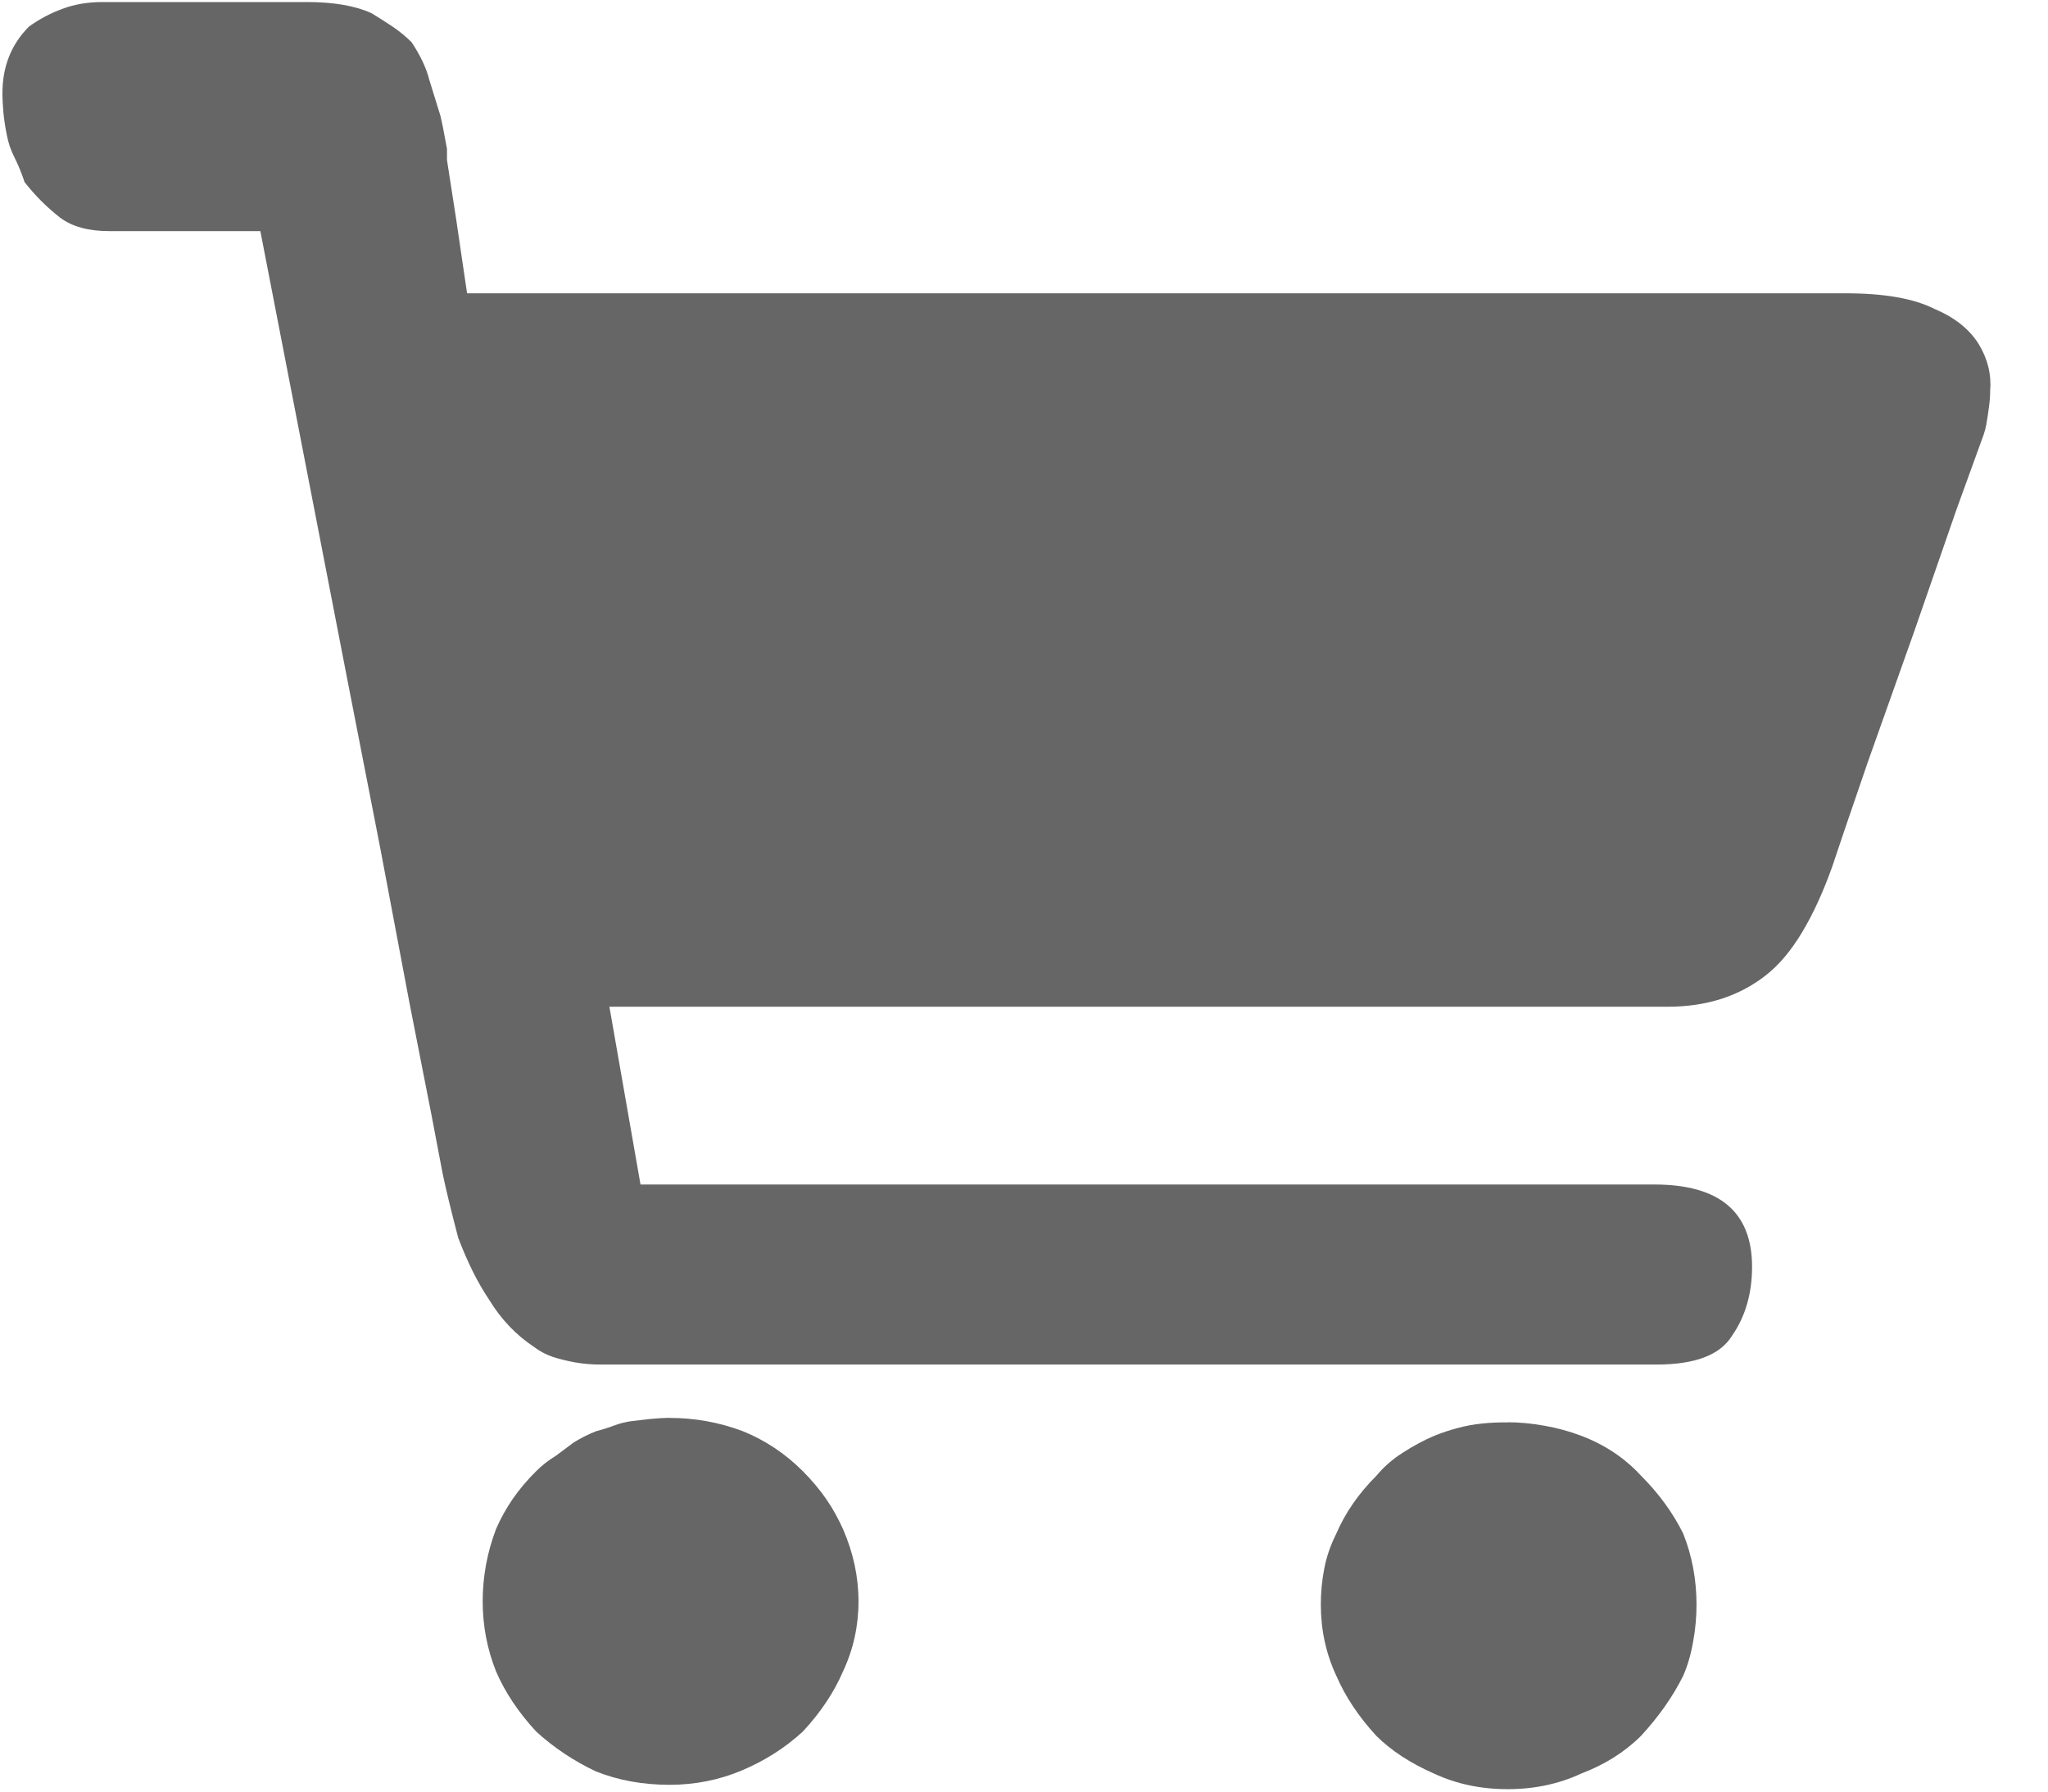
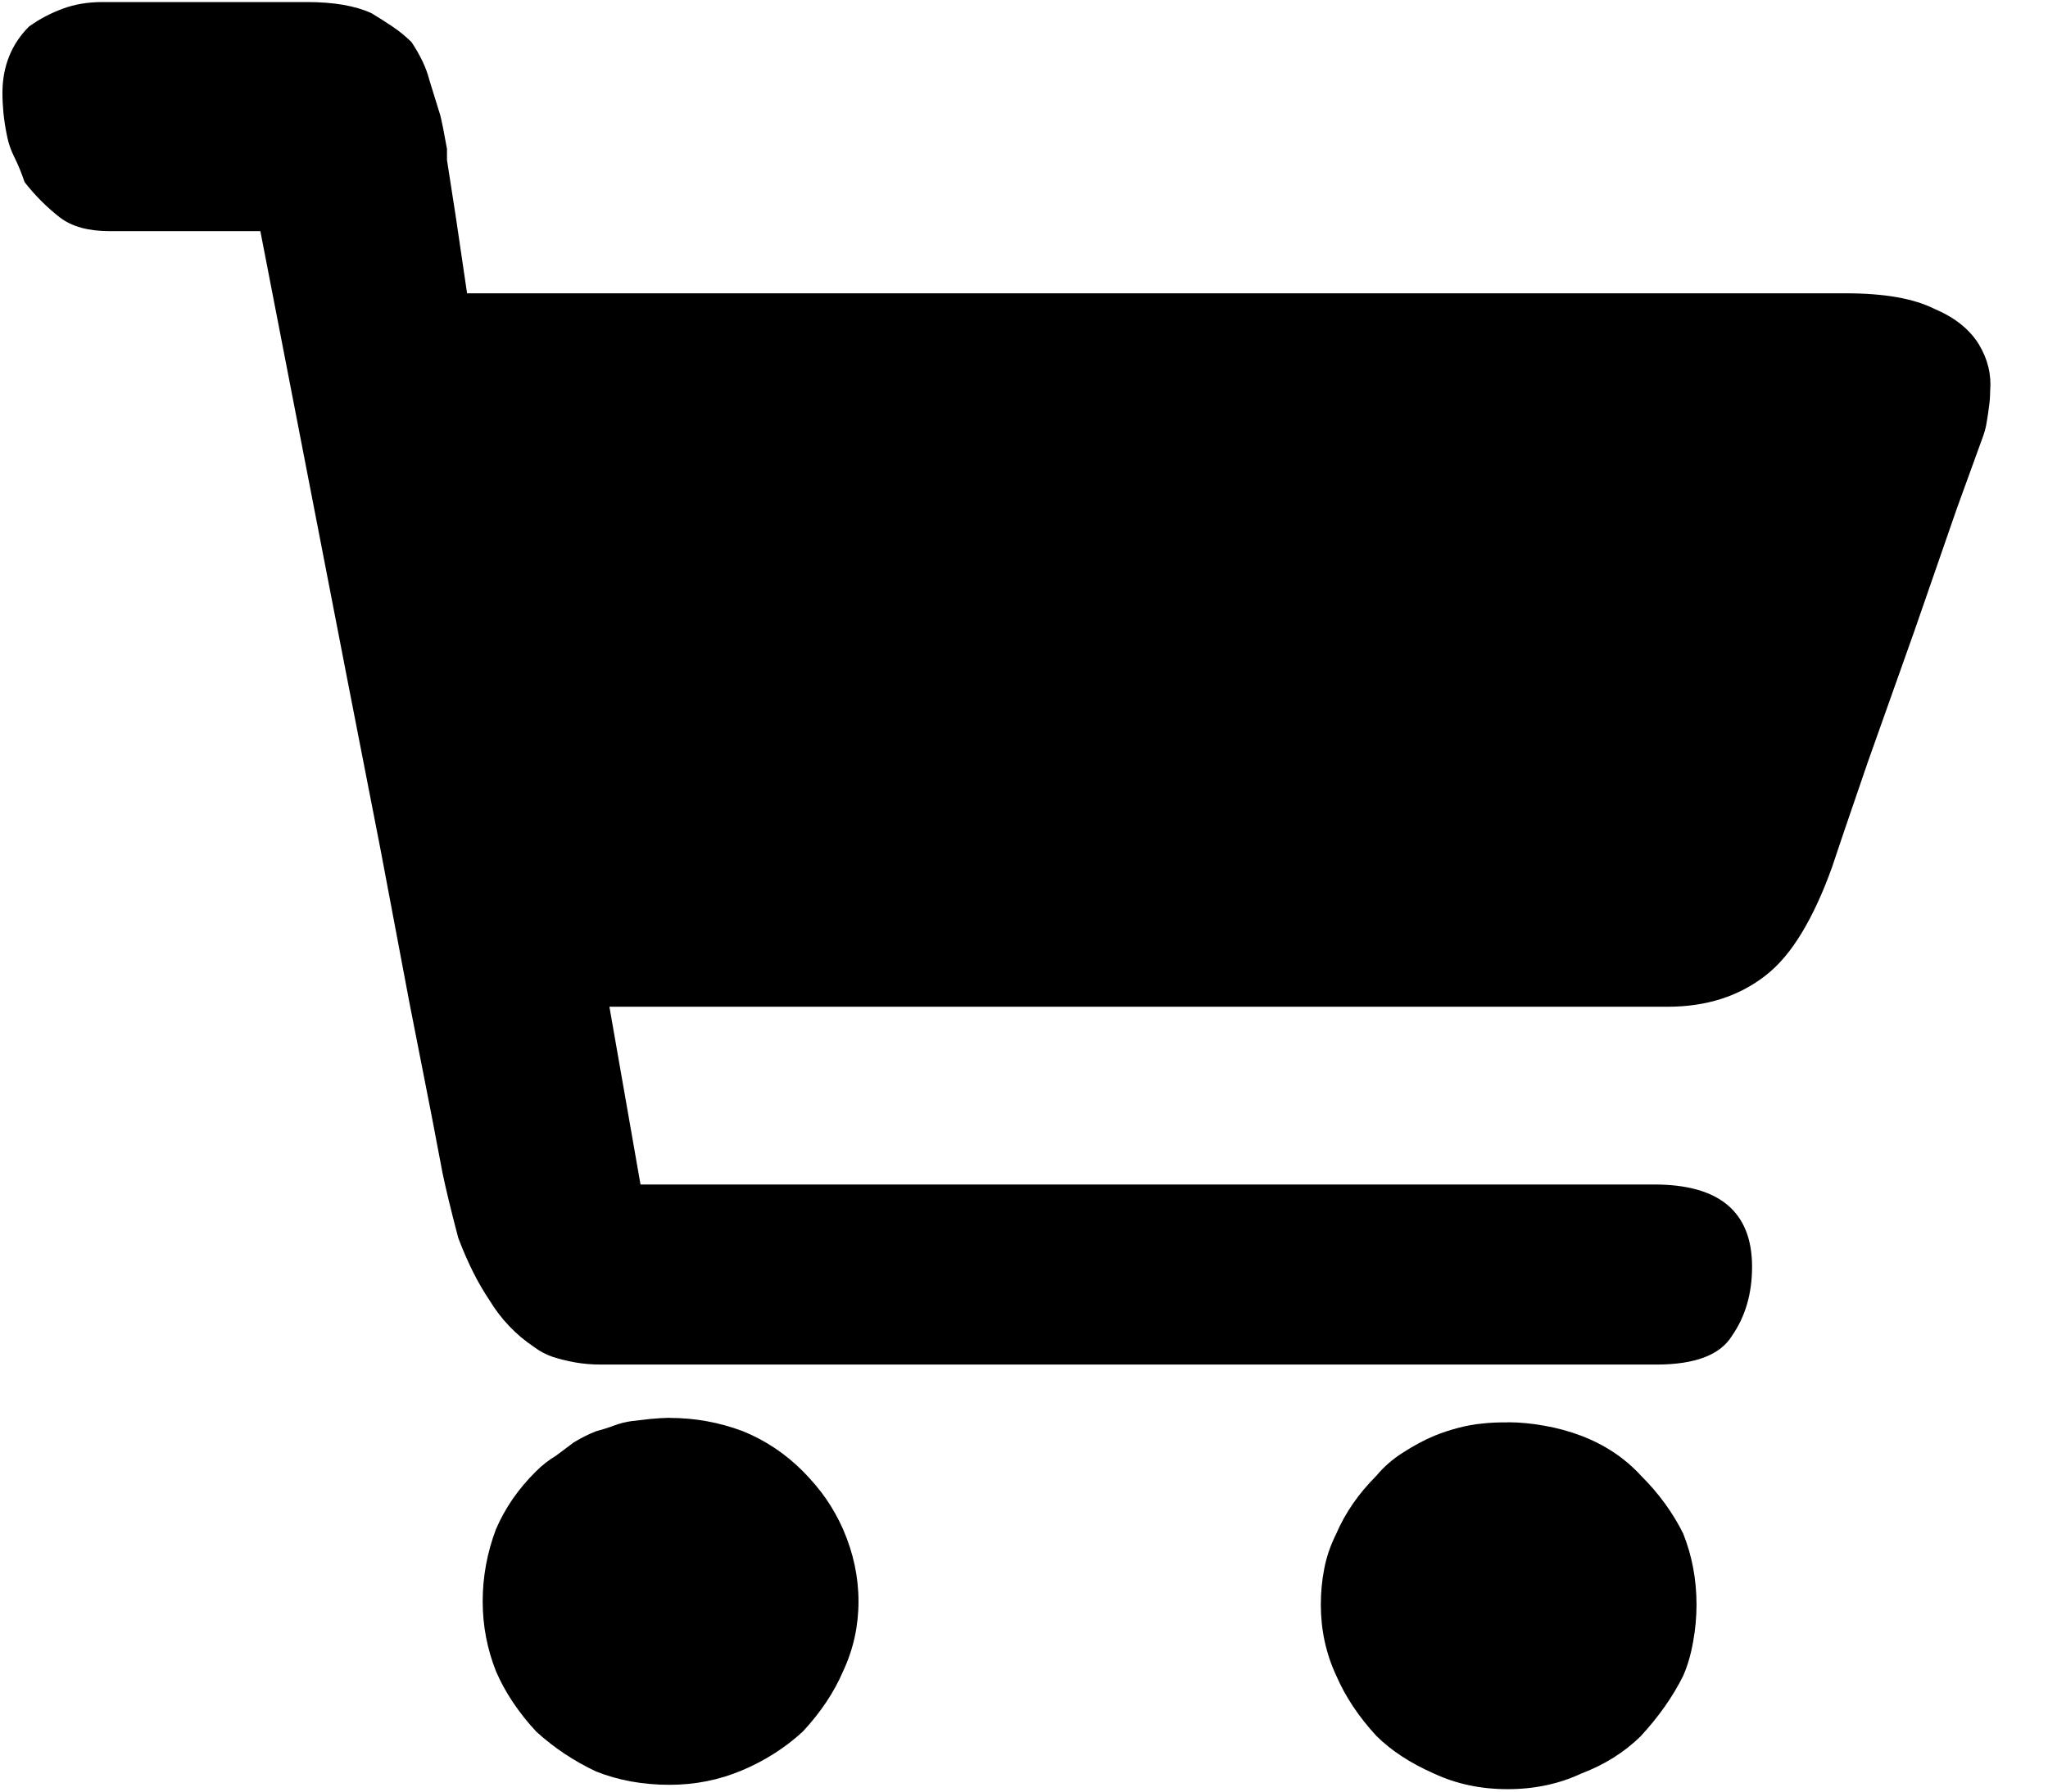
<svg xmlns="http://www.w3.org/2000/svg" width="16px" height="14px" viewBox="0 0 16 14" version="1.1">
  <defs />
-   <g id="Symbols" stroke="none" stroke-width="1" fill="none" fill-rule="evenodd">
-     <g id="底部导航" transform="translate(-225, -8)" fill="#666666">
+   <g id="Symbols" stroke="none" stroke-width="1" fill-rule="evenodd">
+     <g id="底部导航" transform="translate(-225, -8)">
      <g id="Group">
        <g id="购买量" transform="translate(225, 8)">
          <g id="Group">
            <path d="M6.455,11.714 C6.403,11.639 6.342,11.567 6.273,11.497 C6.134,11.358 5.977,11.254 5.804,11.184 C5.619,11.114 5.427,11.08 5.231,11.08 L5.23,11.079 C5.184,11.08 5.135,11.083 5.082,11.088 C5.03,11.094 4.981,11.1 4.934,11.105 C4.888,11.111 4.842,11.123 4.796,11.14 C4.749,11.158 4.703,11.172 4.657,11.184 C4.598,11.207 4.541,11.236 4.483,11.271 L4.344,11.375 C4.286,11.41 4.234,11.451 4.188,11.497 C4.118,11.566 4.057,11.639 4.005,11.714 C3.953,11.79 3.91,11.868 3.875,11.949 C3.805,12.134 3.771,12.323 3.771,12.513 C3.771,12.704 3.806,12.886 3.875,13.06 C3.945,13.223 4.049,13.379 4.188,13.53 C4.327,13.657 4.483,13.761 4.657,13.843 C4.831,13.912 5.022,13.947 5.231,13.947 C5.428,13.947 5.616,13.91 5.795,13.835 C5.975,13.759 6.134,13.658 6.273,13.53 C6.412,13.38 6.516,13.224 6.586,13.061 C6.667,12.888 6.707,12.706 6.707,12.514 C6.707,12.323 6.667,12.135 6.586,11.949 C6.55,11.868 6.507,11.79 6.455,11.714 L6.455,11.714 L6.455,11.714 L6.455,11.714 Z" id="Shape" />
            <path d="M15.46,2.691 C15.425,2.634 15.379,2.582 15.321,2.535 C15.264,2.489 15.194,2.448 15.113,2.414 C14.951,2.332 14.72,2.292 14.419,2.292 L14.418,2.292 L3.649,2.292 L3.562,1.701 L3.492,1.25 L3.492,1.163 C3.469,1.035 3.452,0.949 3.44,0.902 L3.354,0.624 C3.331,0.532 3.284,0.433 3.215,0.329 C3.168,0.283 3.119,0.243 3.067,0.208 C3.015,0.173 2.96,0.138 2.902,0.103 C2.775,0.045 2.607,0.016 2.398,0.016 L0.801,0.016 C0.685,0.016 0.58,0.034 0.488,0.069 C0.395,0.103 0.308,0.149 0.227,0.207 C0.088,0.346 0.019,0.52 0.019,0.728 C0.019,0.775 0.022,0.827 0.027,0.884 C0.033,0.942 0.042,1 0.054,1.058 C0.065,1.117 0.085,1.175 0.114,1.232 C0.143,1.29 0.169,1.354 0.192,1.423 C0.274,1.528 0.366,1.62 0.47,1.701 C0.563,1.771 0.691,1.806 0.853,1.806 L2.034,1.806 L2.711,5.297 L2.972,6.634 L3.198,7.832 L3.372,8.718 L3.458,9.17 C3.482,9.285 3.522,9.453 3.58,9.673 C3.615,9.766 3.653,9.853 3.693,9.934 C3.733,10.015 3.777,10.09 3.823,10.159 C3.915,10.31 4.031,10.431 4.17,10.524 C4.216,10.559 4.266,10.585 4.318,10.603 C4.371,10.62 4.428,10.634 4.492,10.646 C4.555,10.657 4.622,10.663 4.691,10.663 L12.941,10.663 C13.243,10.663 13.44,10.588 13.532,10.437 C13.636,10.287 13.688,10.107 13.688,9.899 C13.688,9.471 13.434,9.256 12.924,9.256 L5.004,9.256 L4.761,7.867 L13.028,7.867 C13.329,7.867 13.584,7.786 13.792,7.624 C13.897,7.543 13.992,7.43 14.079,7.285 C14.166,7.14 14.244,6.969 14.314,6.773 C14.348,6.668 14.441,6.396 14.592,5.956 L14.956,4.931 L15.287,3.976 L15.495,3.403 C15.507,3.368 15.516,3.334 15.521,3.299 C15.527,3.264 15.533,3.226 15.538,3.186 C15.544,3.145 15.548,3.102 15.548,3.056 C15.559,2.929 15.53,2.807 15.46,2.691 L15.46,2.691 L15.46,2.691 L15.46,2.691 Z" id="Shape" />
            <path d="M12.821,11.532 C12.693,11.393 12.537,11.289 12.352,11.219 C12.259,11.184 12.164,11.158 12.065,11.141 C11.966,11.123 11.871,11.114 11.778,11.114 L11.778,11.115 C11.709,11.114 11.643,11.117 11.579,11.124 C11.515,11.13 11.451,11.142 11.388,11.159 C11.324,11.176 11.263,11.196 11.205,11.22 C11.124,11.254 11.043,11.298 10.962,11.35 C10.881,11.401 10.811,11.462 10.753,11.532 C10.614,11.671 10.51,11.821 10.44,11.984 C10.394,12.076 10.362,12.169 10.345,12.262 C10.327,12.354 10.319,12.447 10.319,12.54 C10.319,12.736 10.359,12.922 10.44,13.095 C10.51,13.257 10.614,13.414 10.753,13.565 C10.869,13.68 11.02,13.779 11.205,13.86 C11.379,13.941 11.57,13.981 11.778,13.981 C11.986,13.981 12.177,13.941 12.351,13.86 C12.536,13.79 12.692,13.692 12.82,13.565 C12.959,13.414 13.069,13.258 13.15,13.095 C13.185,13.015 13.211,12.925 13.228,12.826 C13.246,12.728 13.254,12.632 13.254,12.539 C13.254,12.342 13.219,12.157 13.15,11.984 C13.07,11.822 12.96,11.671 12.821,11.532 L12.821,11.532 L12.821,11.532 L12.821,11.532 Z" id="Shape" />
          </g>
        </g>
      </g>
    </g>
  </g>
</svg>
